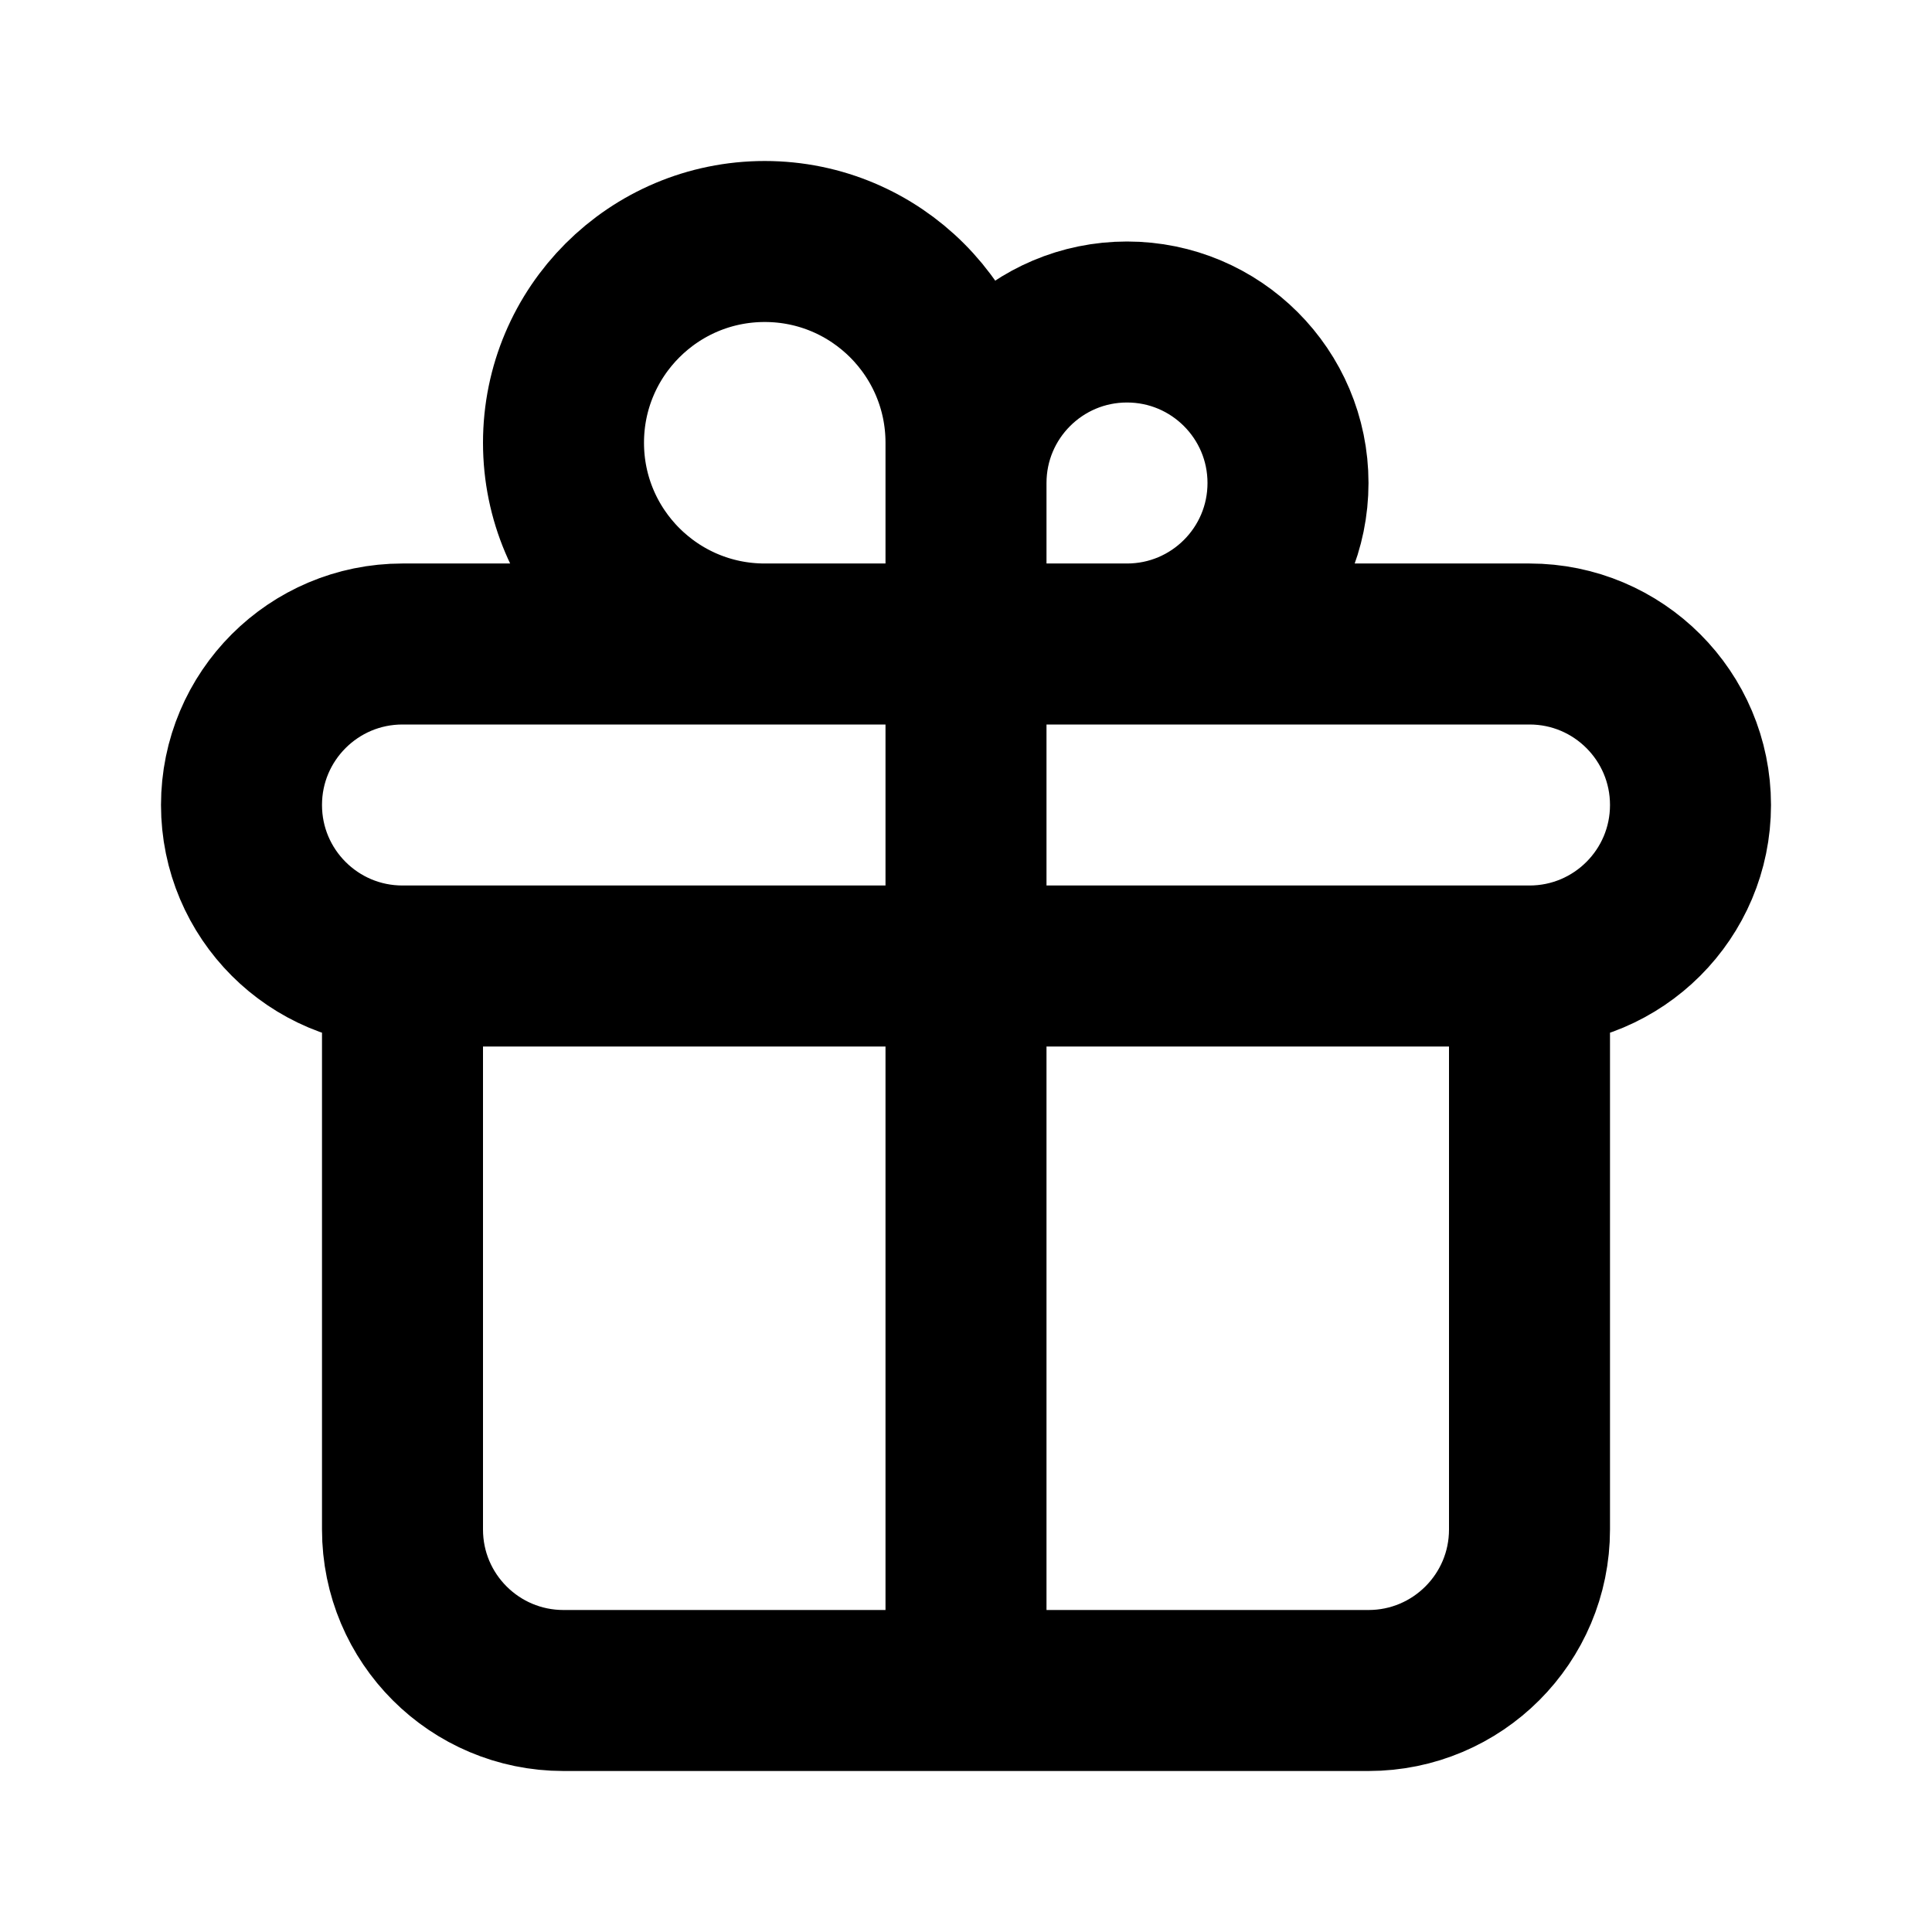
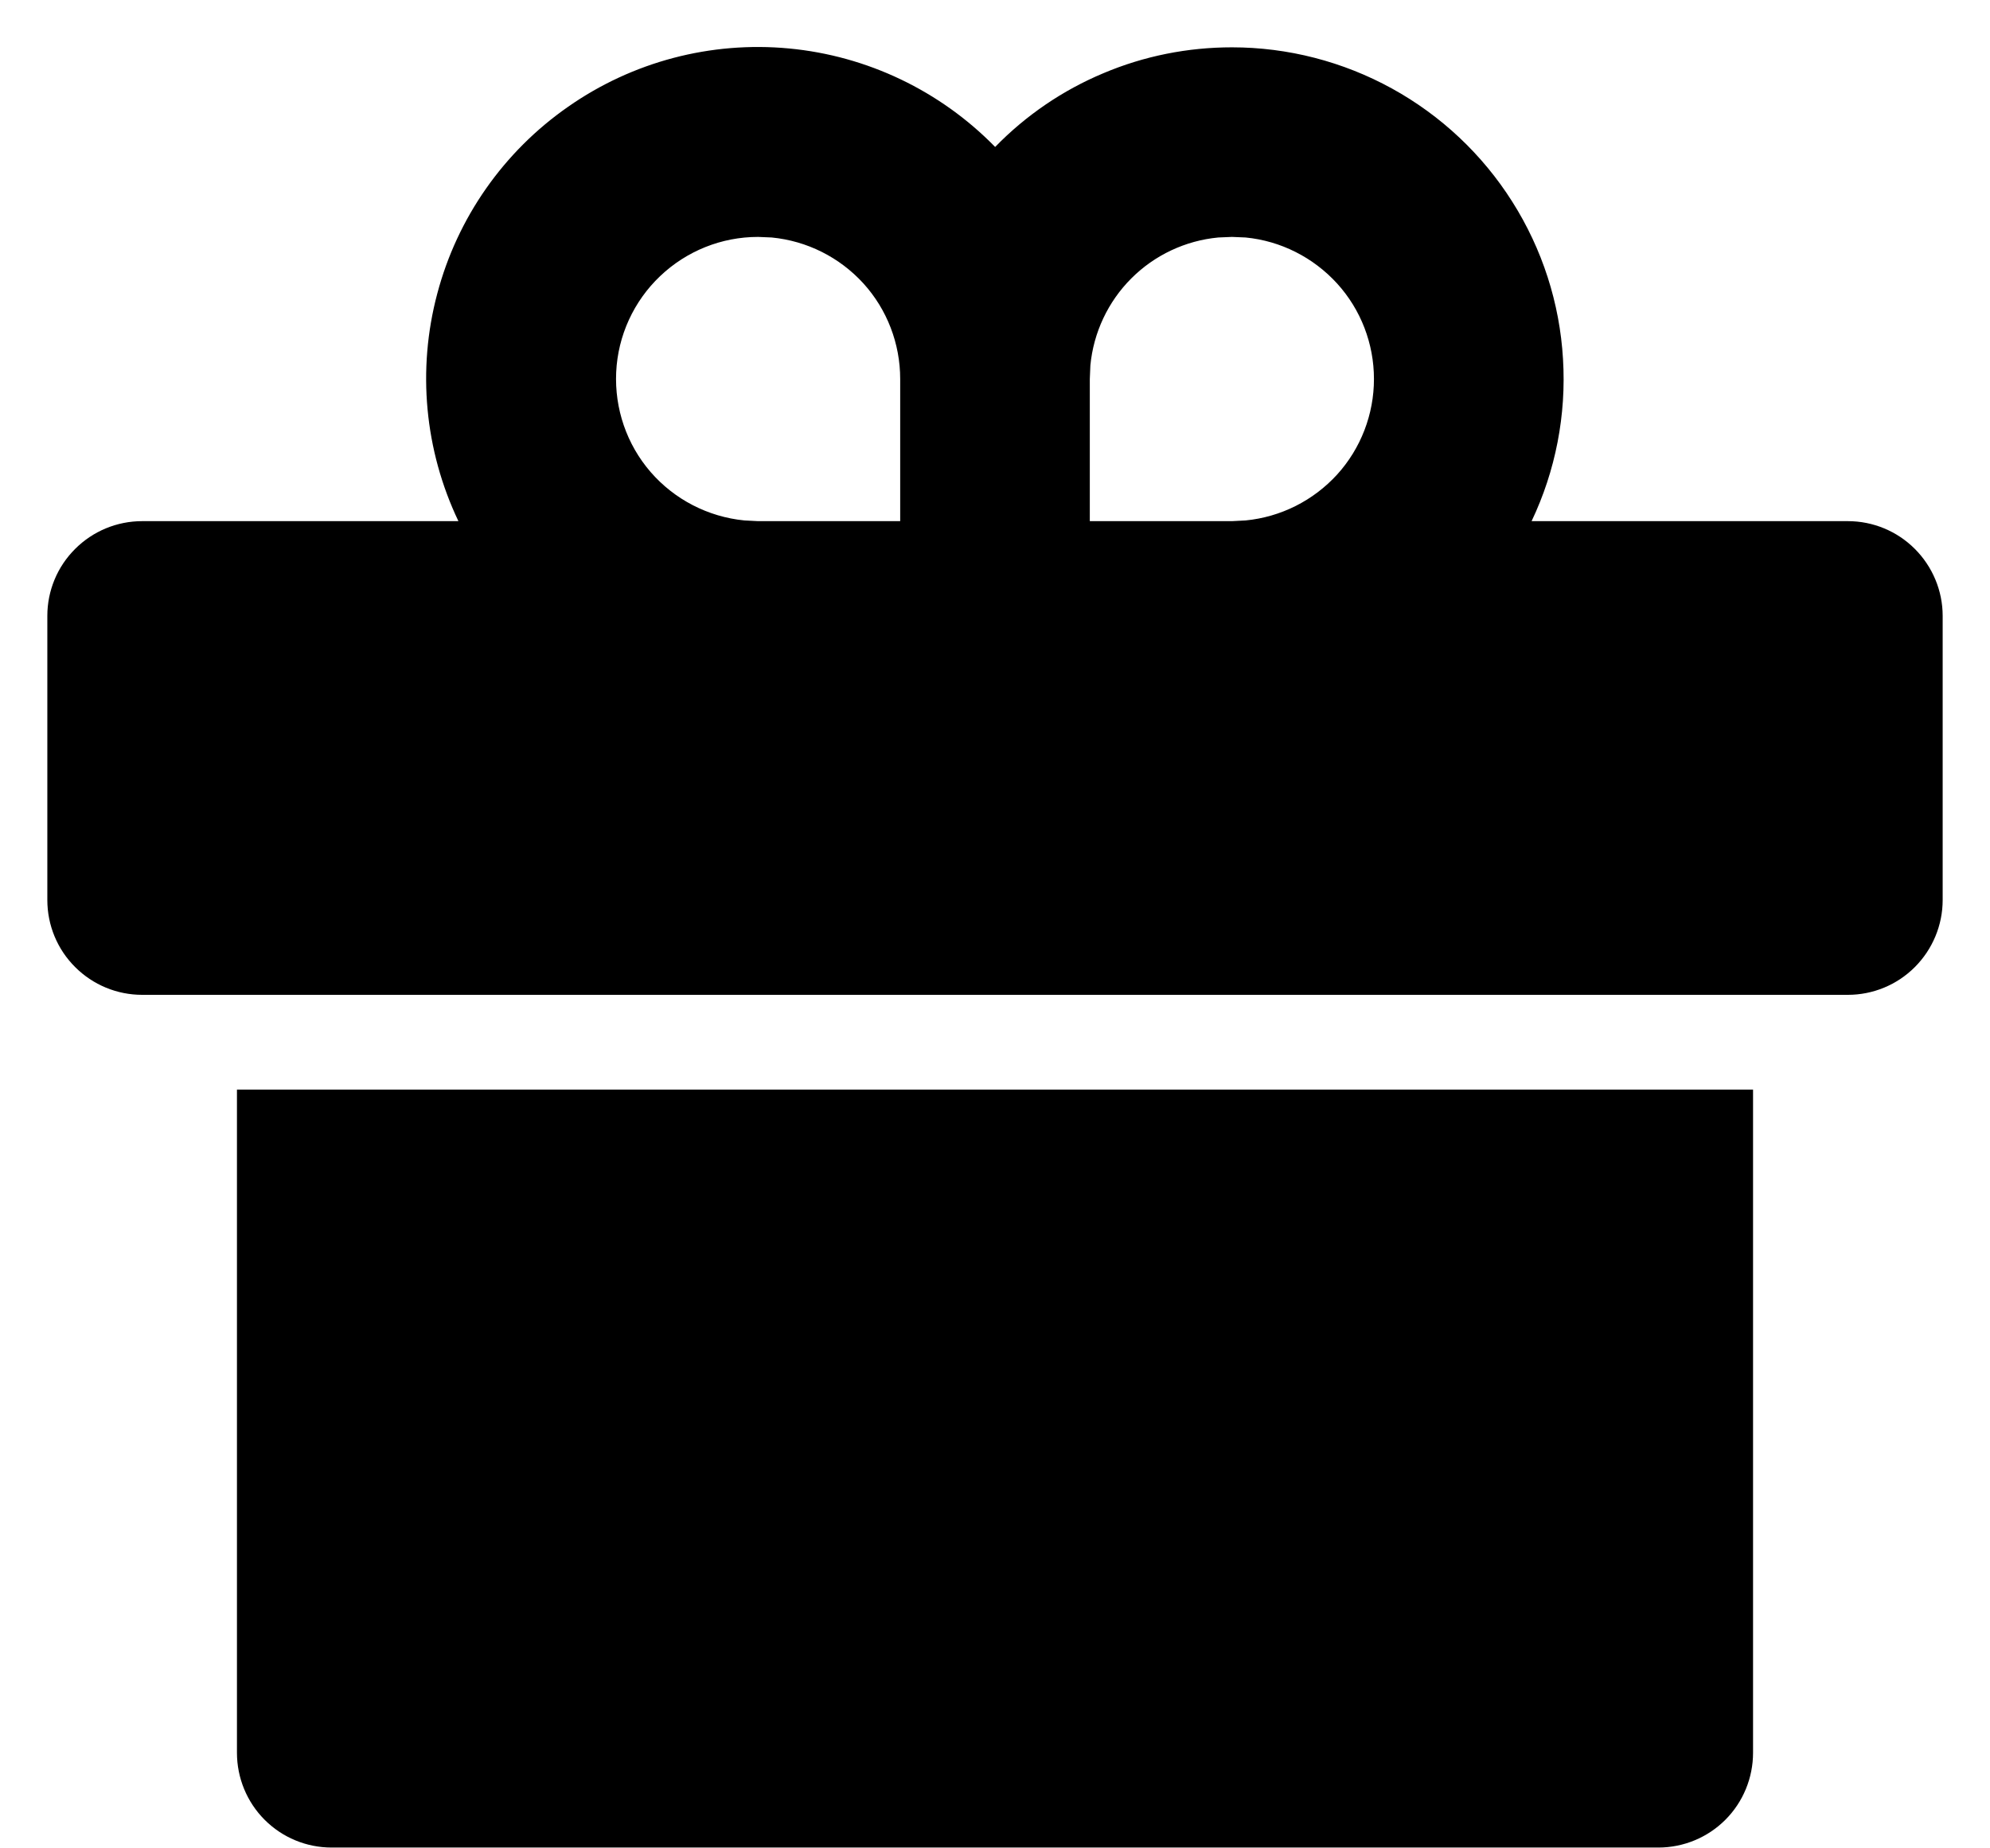
- <svg xmlns="http://www.w3.org/2000/svg" fill="none" viewBox="0 0 24 24" stroke-width="2" stroke="currentColor" aria-hidden="true">
-   <path stroke-linecap="round" stroke-linejoin="round" d="M12 8v13m0-13V6a2 2 0 112 2h-2zm0 0V5.5A2.5 2.5 0 109.5 8H12zm-7 4h14M5 12a2 2 0 110-4h14a2 2 0 110 4M5 12v7a2 2 0 002 2h10a2 2 0 002-2v-7" />
+ <svg xmlns="http://www.w3.org/2000/svg" width="14" height="13" viewBox="0 0 14 13" fill="none">
+   <path d="M12.333 7.667V12.333C12.333 12.51 12.263 12.68 12.138 12.805C12.013 12.93 11.843 13 11.667 13H2.333C2.156 13 1.987 12.93 1.862 12.805C1.737 12.68 1.667 12.51 1.667 12.333V7.667H12.333ZM8.667 0.333C9.06 0.333 9.448 0.433 9.793 0.623C10.138 0.813 10.429 1.087 10.639 1.419C10.85 1.752 10.973 2.133 10.996 2.526C11.02 2.919 10.944 3.312 10.775 3.667L13 3.667C13.177 3.667 13.346 3.737 13.471 3.862C13.596 3.987 13.667 4.157 13.667 4.333V6.333C13.667 6.51 13.596 6.68 13.471 6.805C13.346 6.93 13.177 7 13 7H1C0.823 7 0.654 6.93 0.529 6.805C0.403 6.68 0.333 6.51 0.333 6.333V4.333C0.333 4.157 0.403 3.987 0.529 3.862C0.654 3.737 0.823 3.667 1 3.667L3.225 3.667C2.987 3.168 2.934 2.601 3.076 2.067C3.217 1.533 3.543 1.067 3.997 0.751C4.45 0.434 5.001 0.289 5.551 0.341C6.101 0.393 6.615 0.639 7.001 1.034C7.217 0.812 7.476 0.635 7.763 0.515C8.049 0.394 8.356 0.333 8.667 0.333ZM5.333 1.667C5.076 1.667 4.83 1.766 4.644 1.943C4.458 2.12 4.347 2.362 4.335 2.619C4.323 2.875 4.409 3.127 4.577 3.321C4.745 3.515 4.982 3.637 5.237 3.662L5.333 3.667H6.333V2.667C6.333 2.418 6.241 2.178 6.074 1.994C5.906 1.81 5.677 1.695 5.429 1.671L5.333 1.667ZM8.667 1.667L8.571 1.671C8.339 1.693 8.123 1.795 7.959 1.959C7.795 2.123 7.693 2.34 7.671 2.571L7.667 2.667V3.667H8.667L8.763 3.662C9.01 3.638 9.239 3.523 9.407 3.339C9.574 3.155 9.666 2.915 9.666 2.667C9.666 2.418 9.574 2.179 9.407 1.995C9.239 1.811 9.01 1.695 8.763 1.671L8.667 1.667Z" fill="currentColor" />
</svg>
